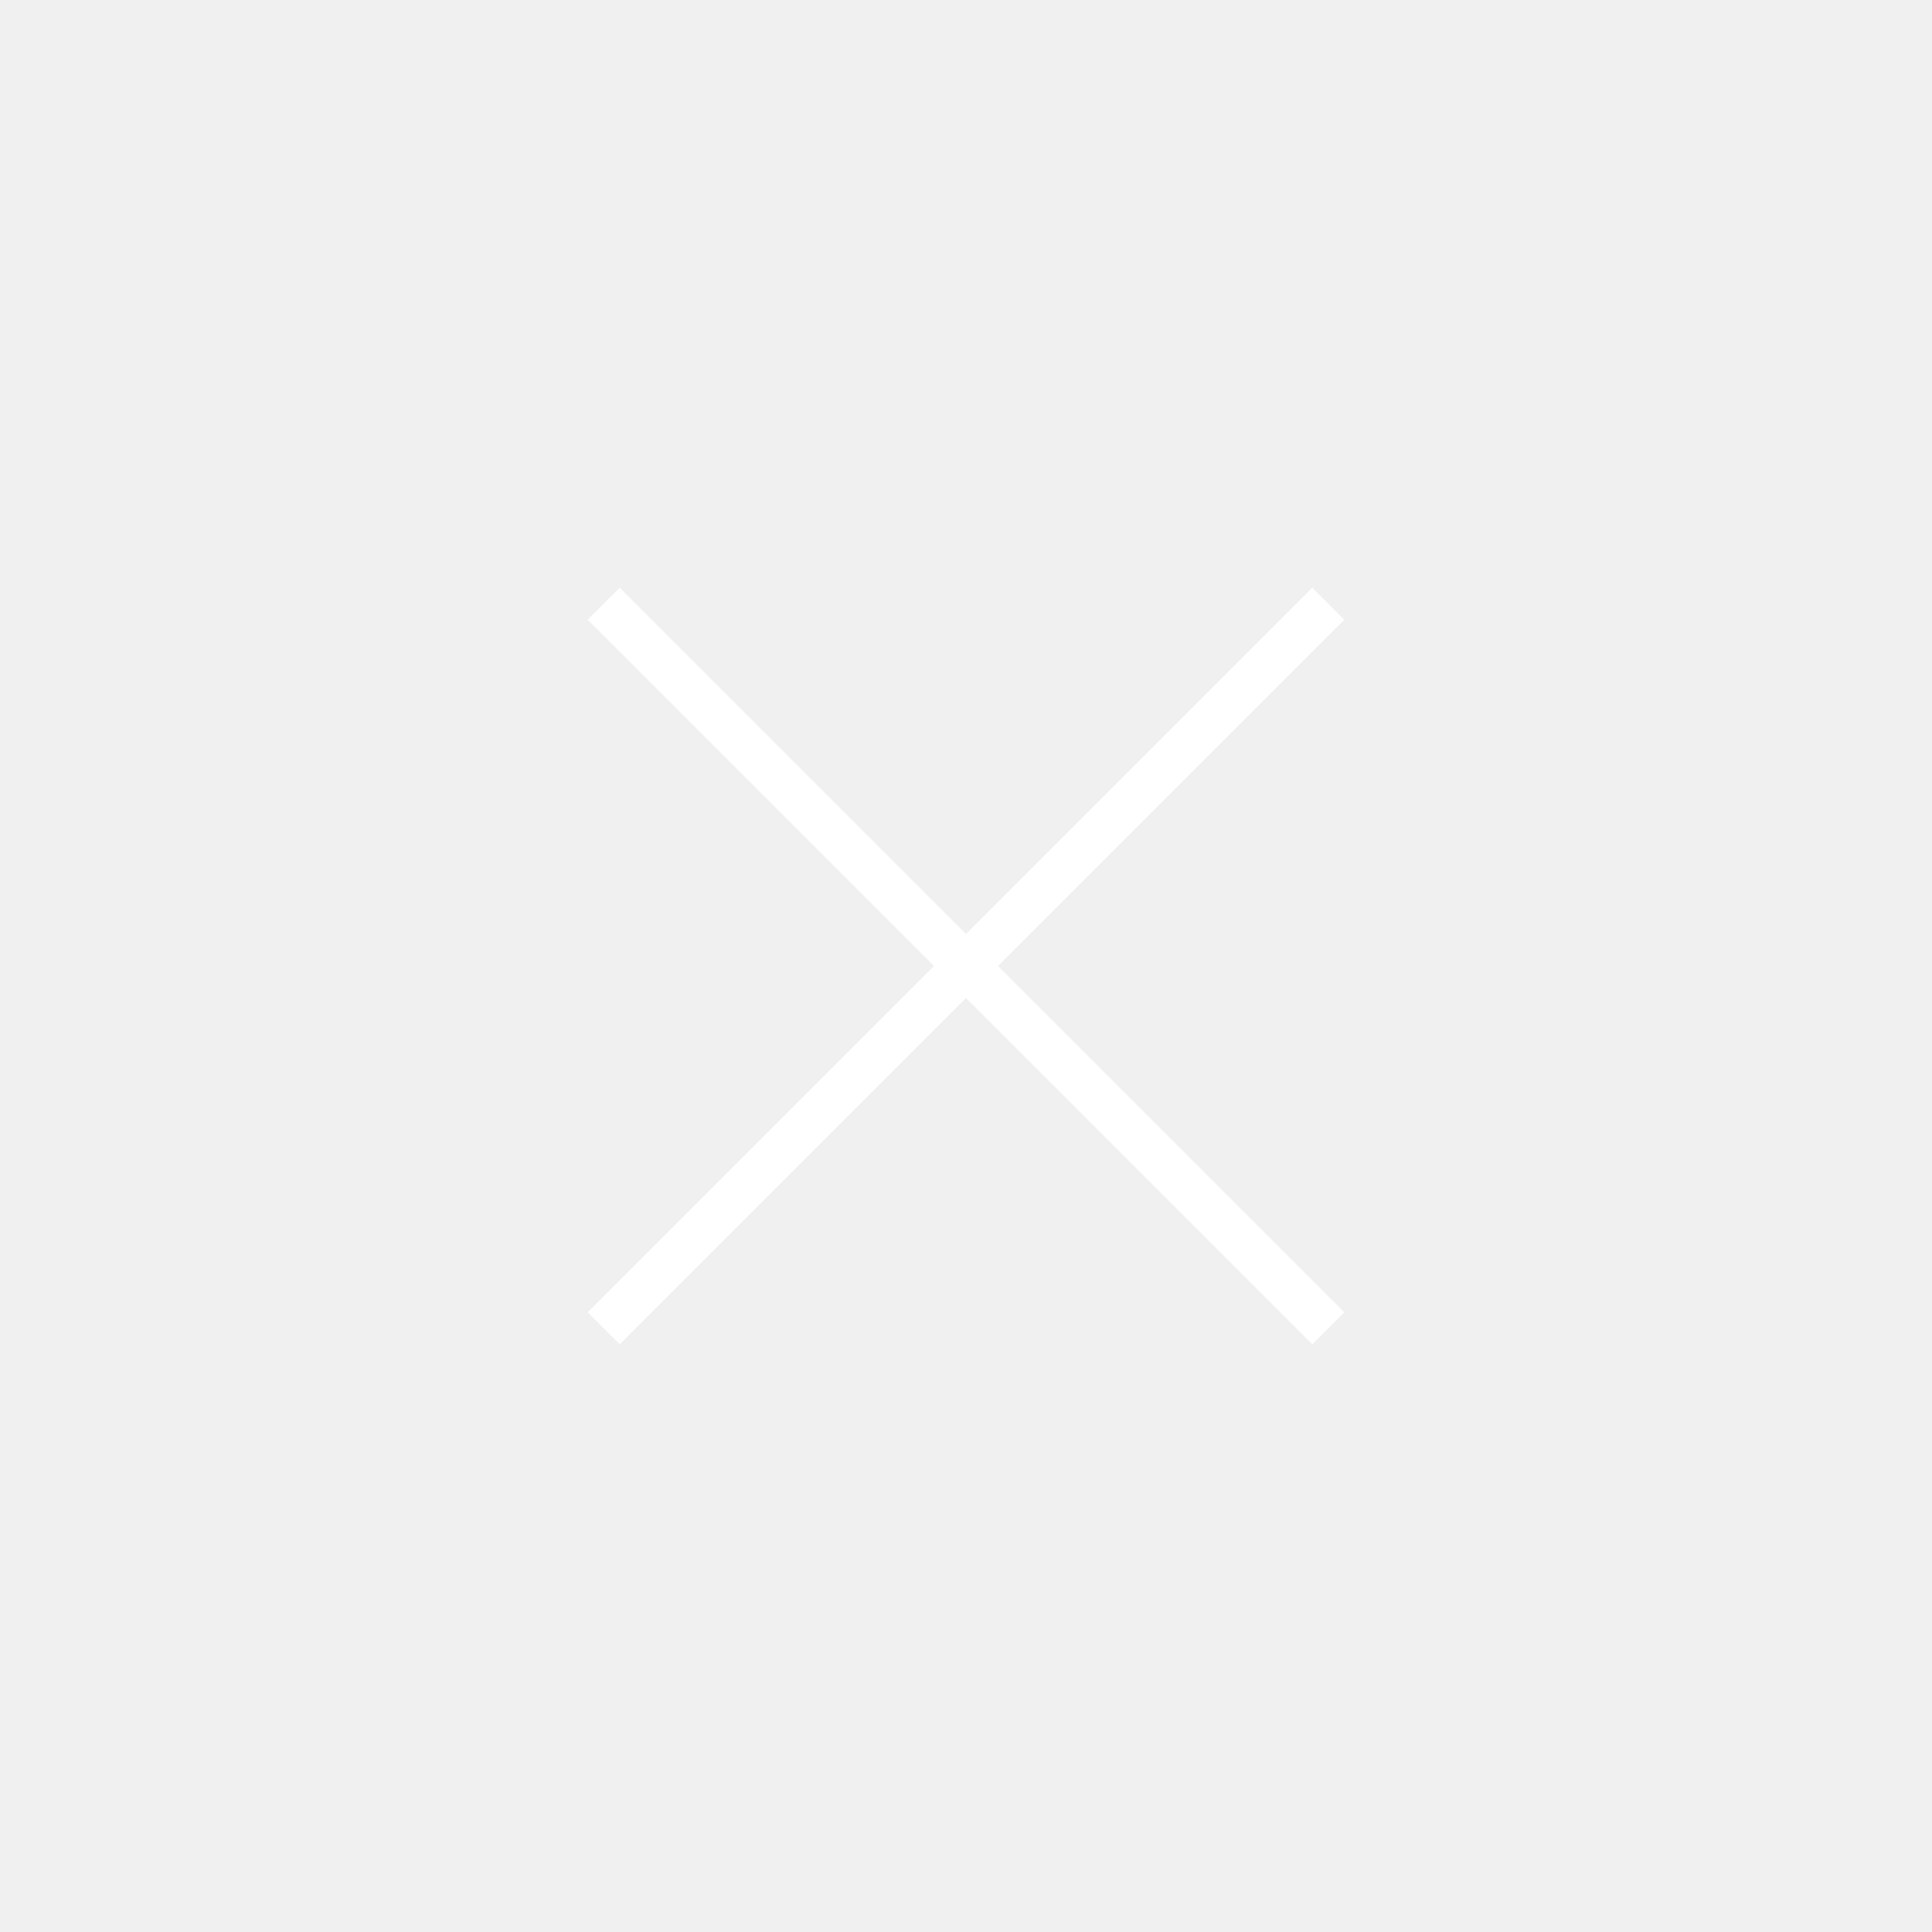
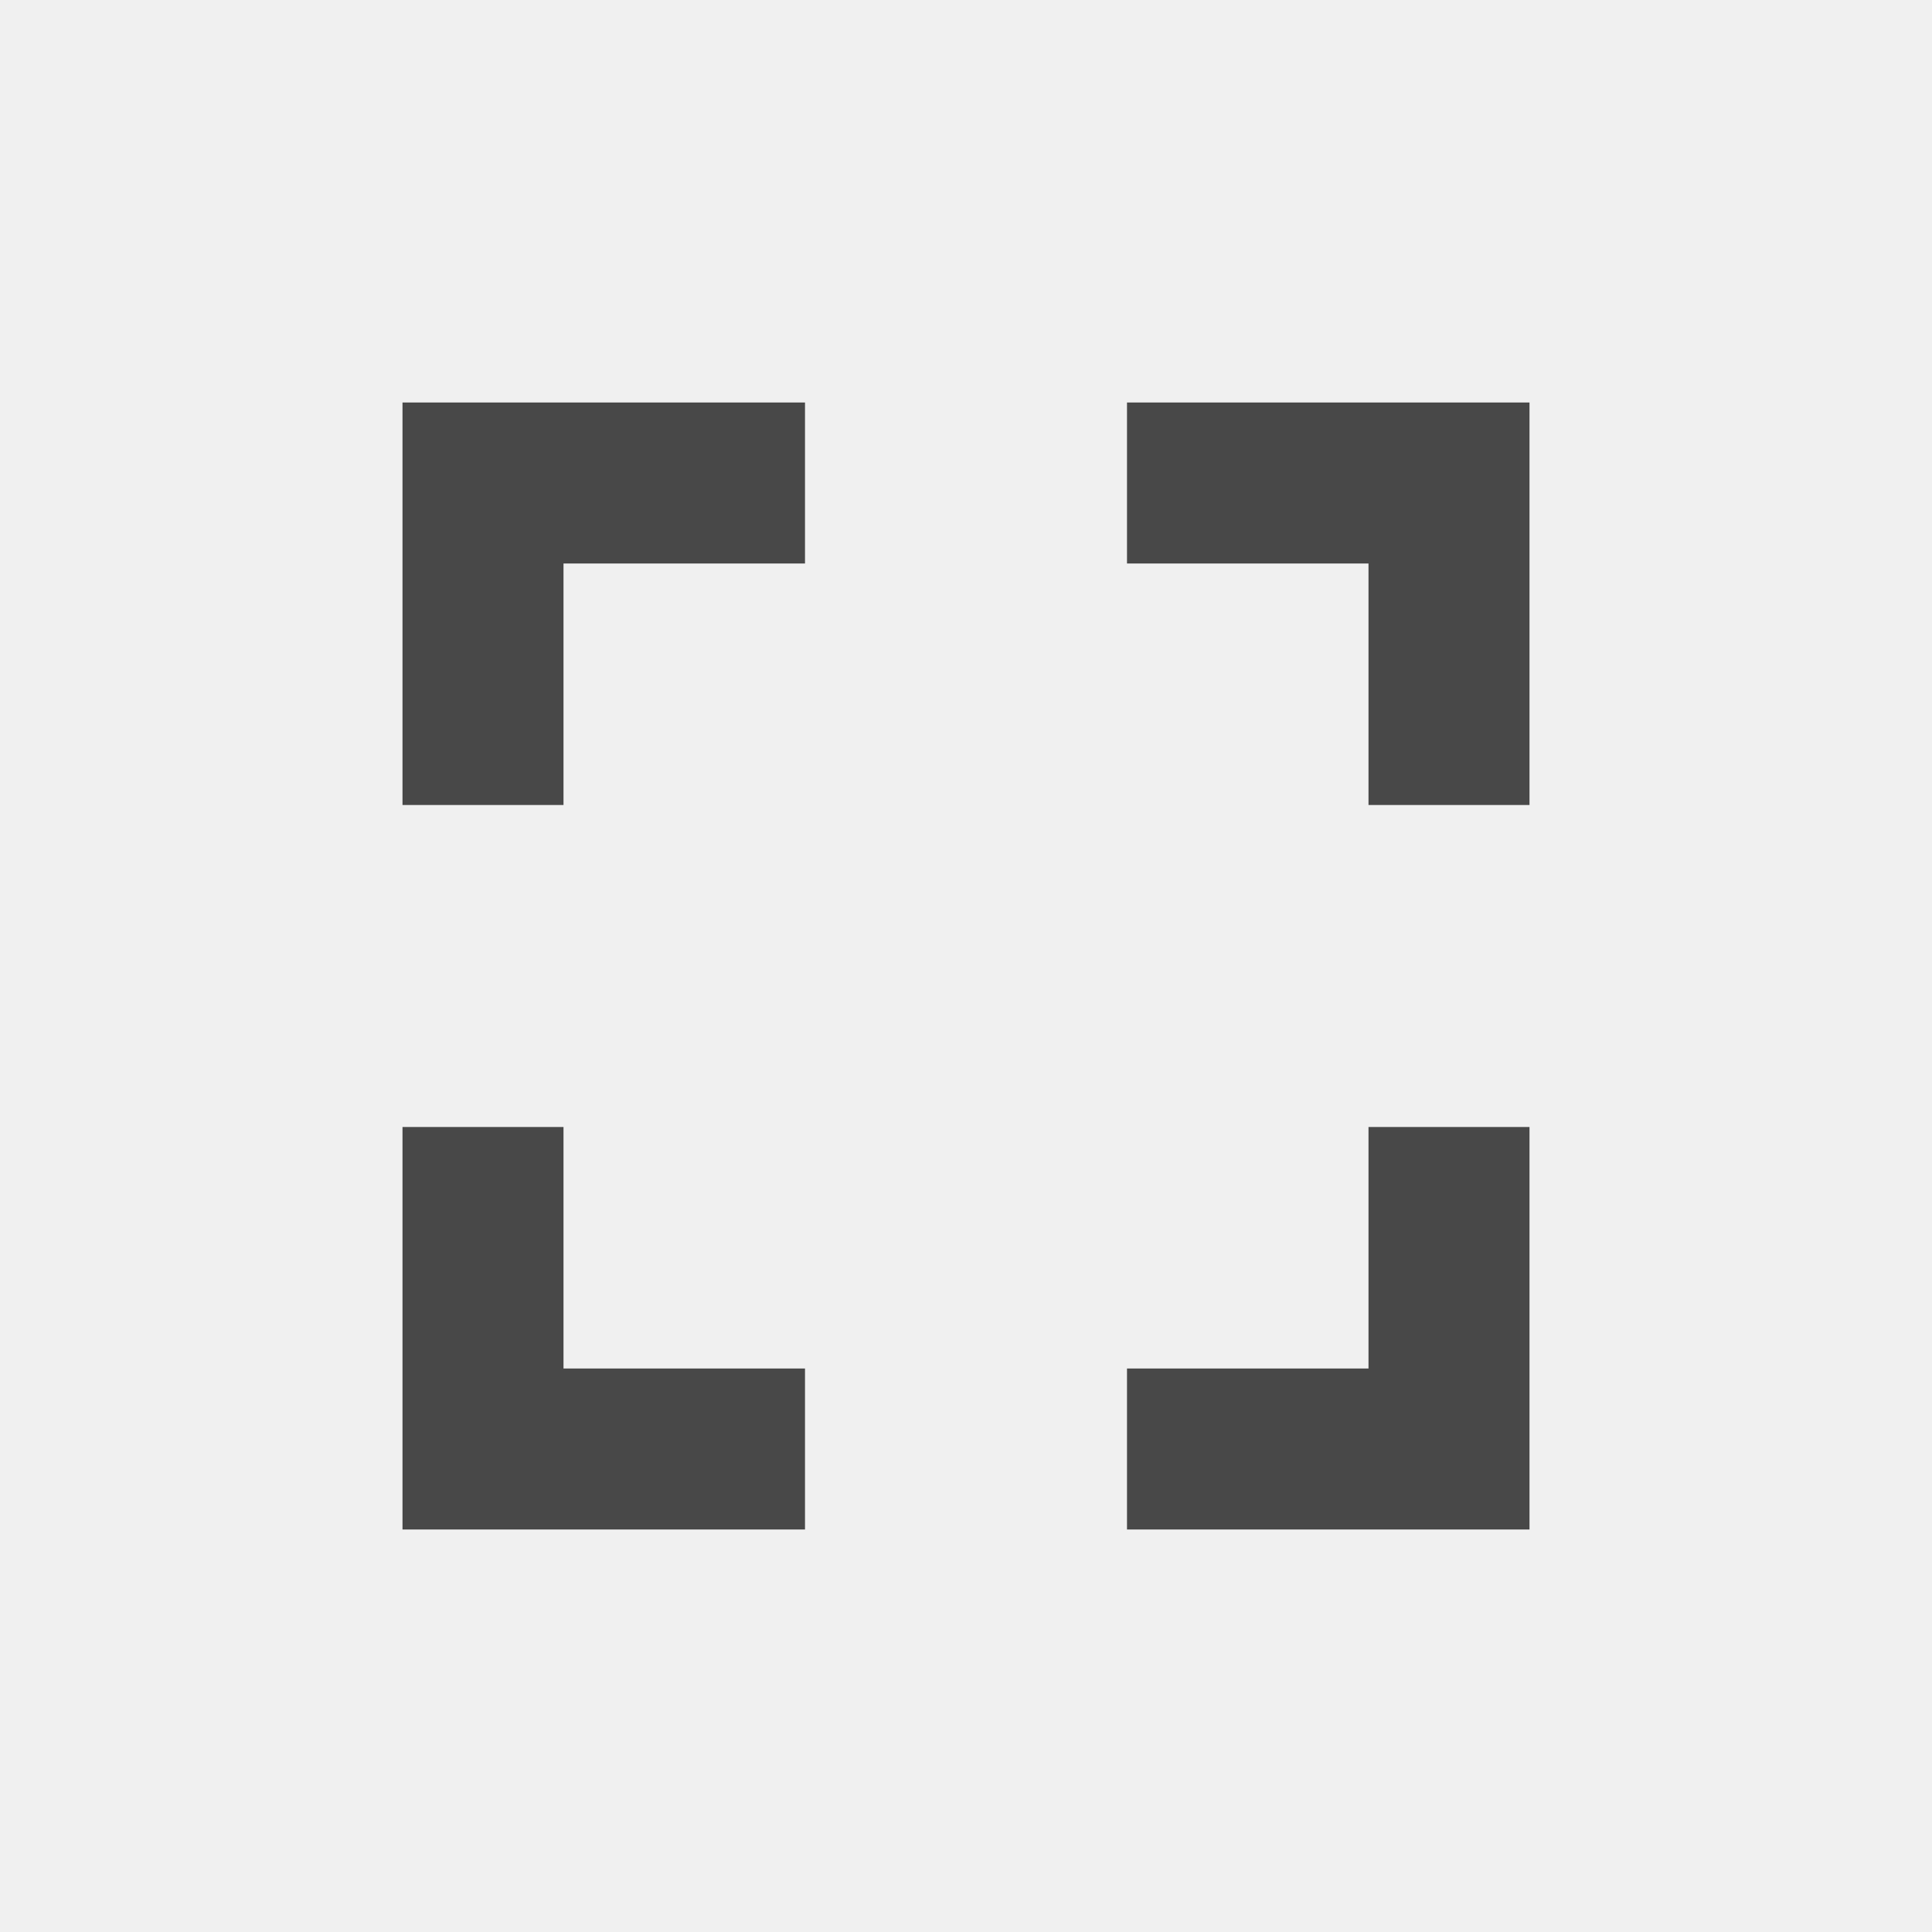
- <svg xmlns="http://www.w3.org/2000/svg" width="64px" height="64px" viewBox="0 0 64 64" zoomAndPan="disable">
-   <style>
- 		line {
- 			stroke: #fff;
- 			stroke-width: 1.5px;
- 		}
- 	</style>
-   <line x1="20" y1="20" x2="44" y2="44" />
-   <line x1="20" y1="44" x2="44" y2="20" />
+ <svg xmlns="http://www.w3.org/2000/svg" height="48" viewBox="0 0 48 48" width="48">
+   <path d="M0 0h48v48h-48z" fill="none" />
+   <path d="M14 28h-4v10h10v-4h-6v-6zm-4-8h4v-6h6v-4h-10v10zm24 14h-6v4h10v-10h-4v6zm-6-24v4h6v6h4v-10h-10z" fill="rgba(0,0,0,0.7)" />
</svg>
